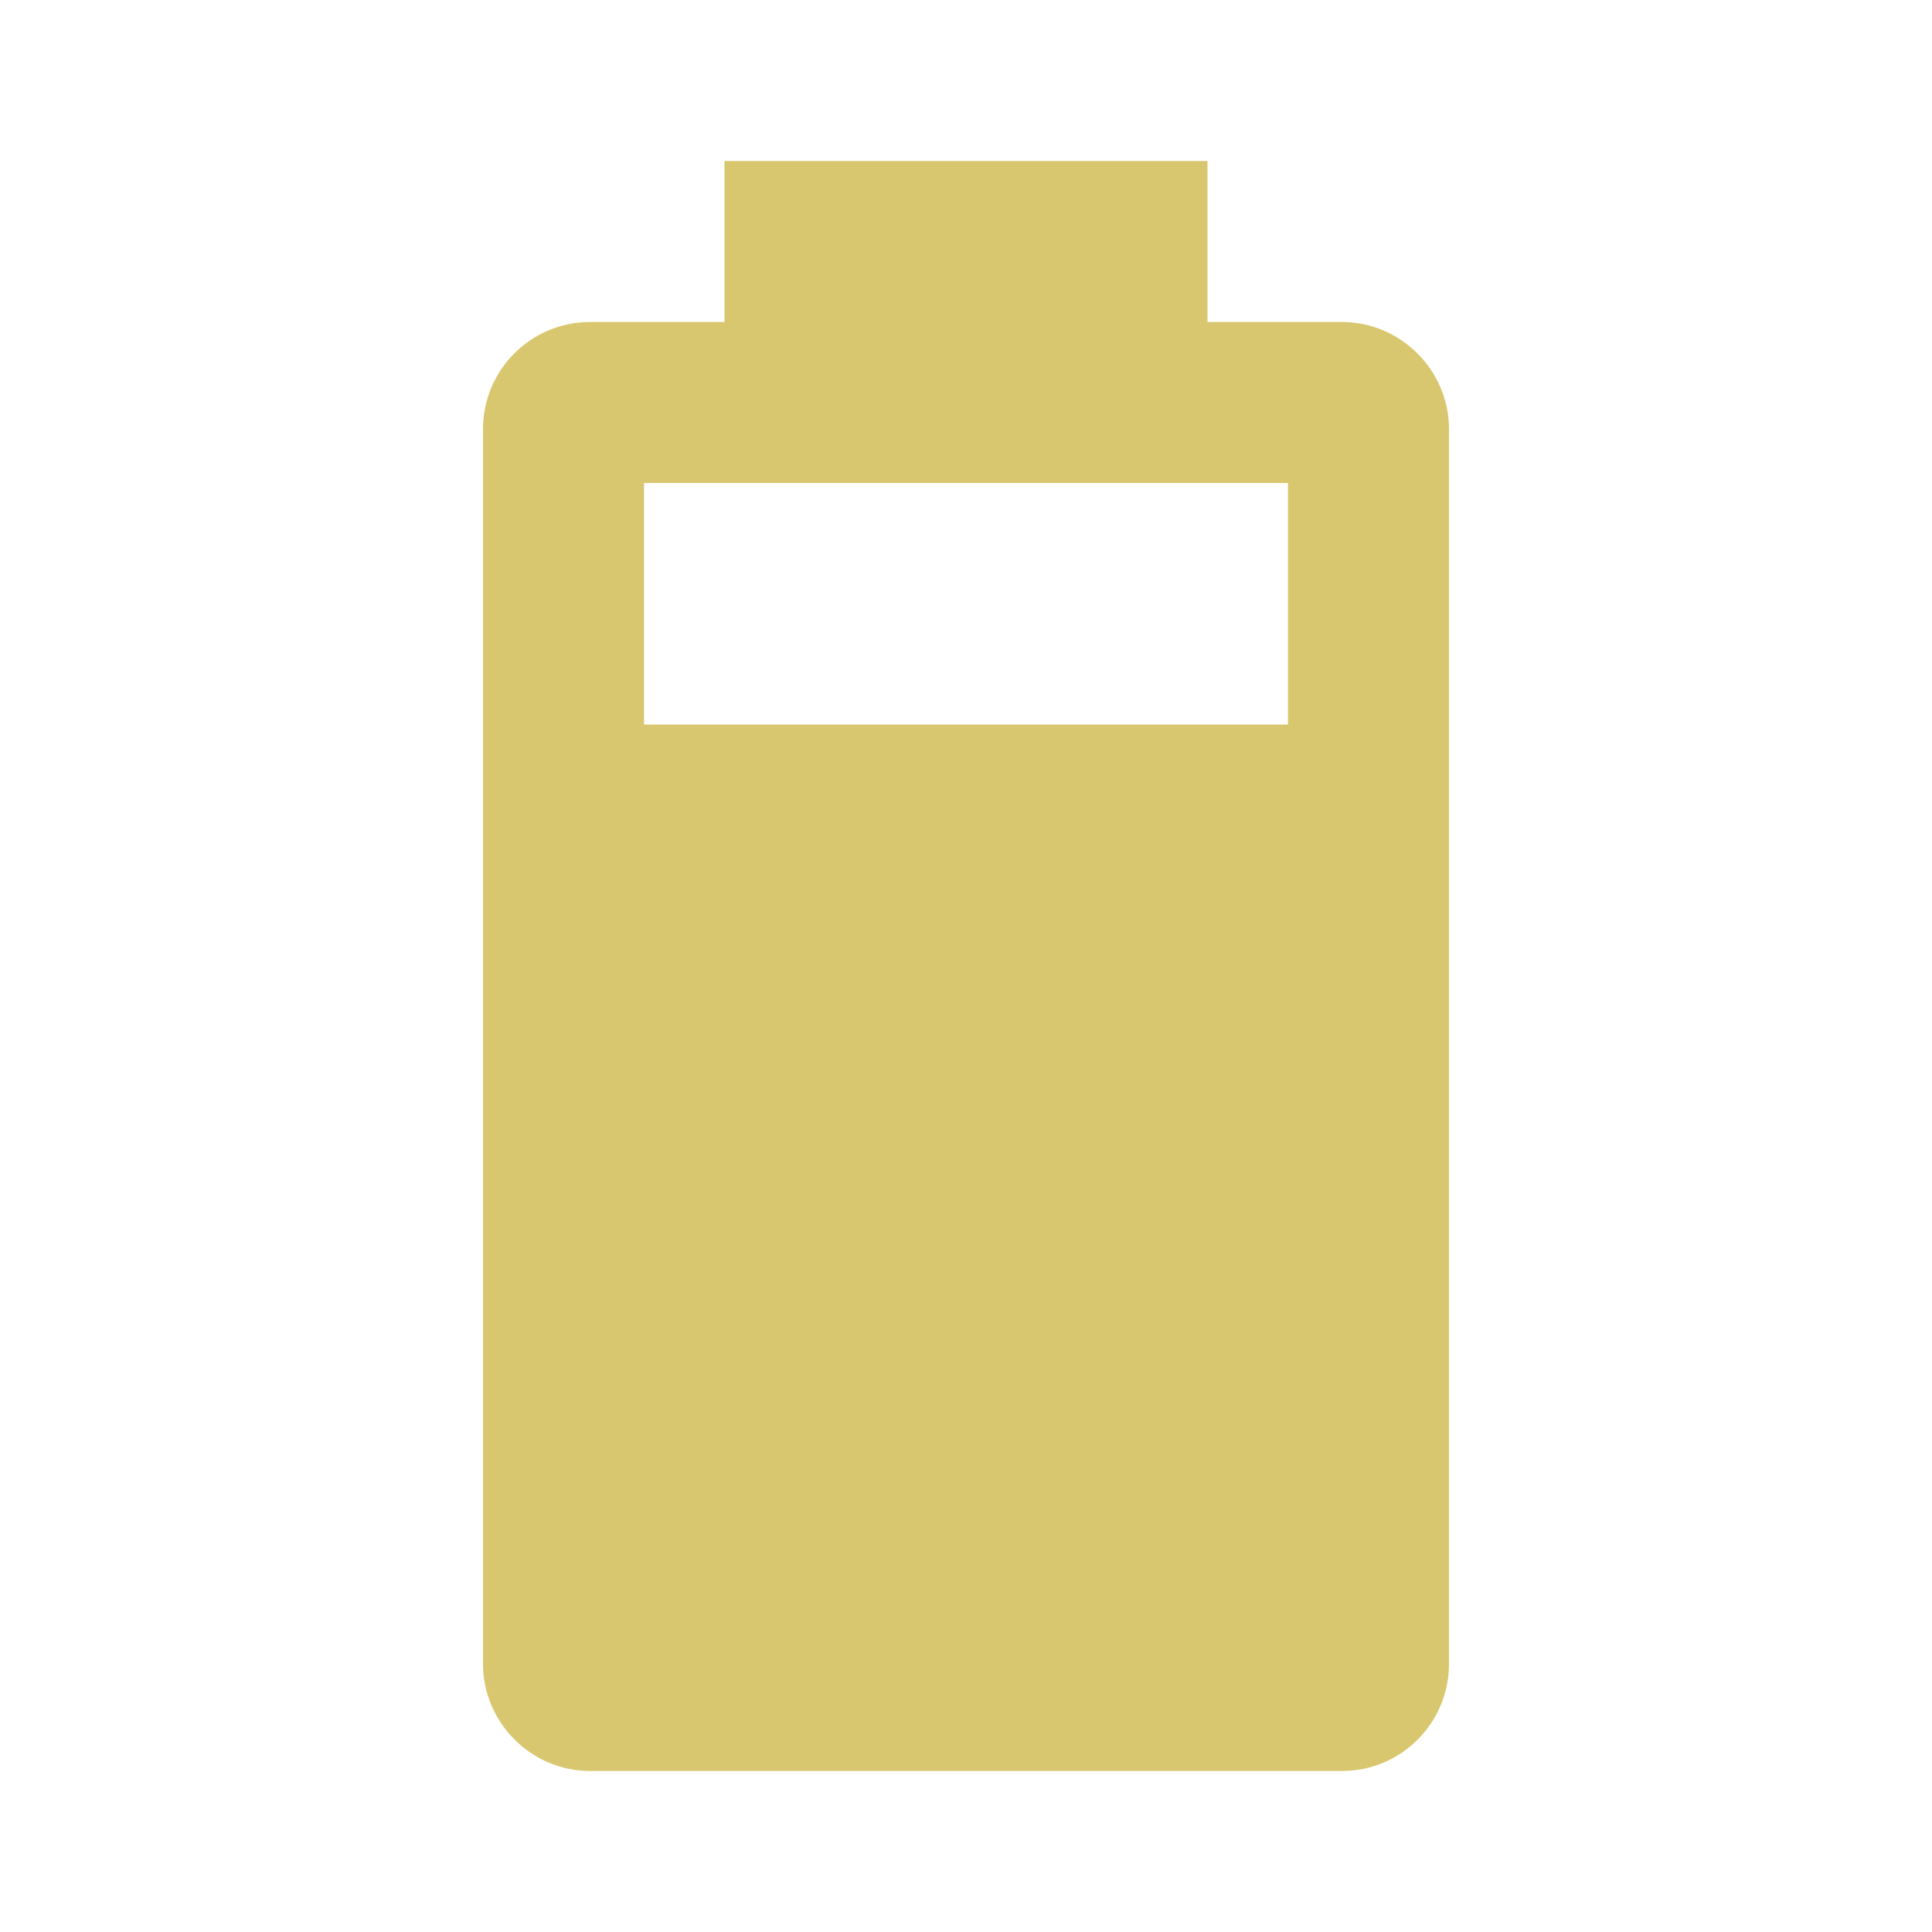
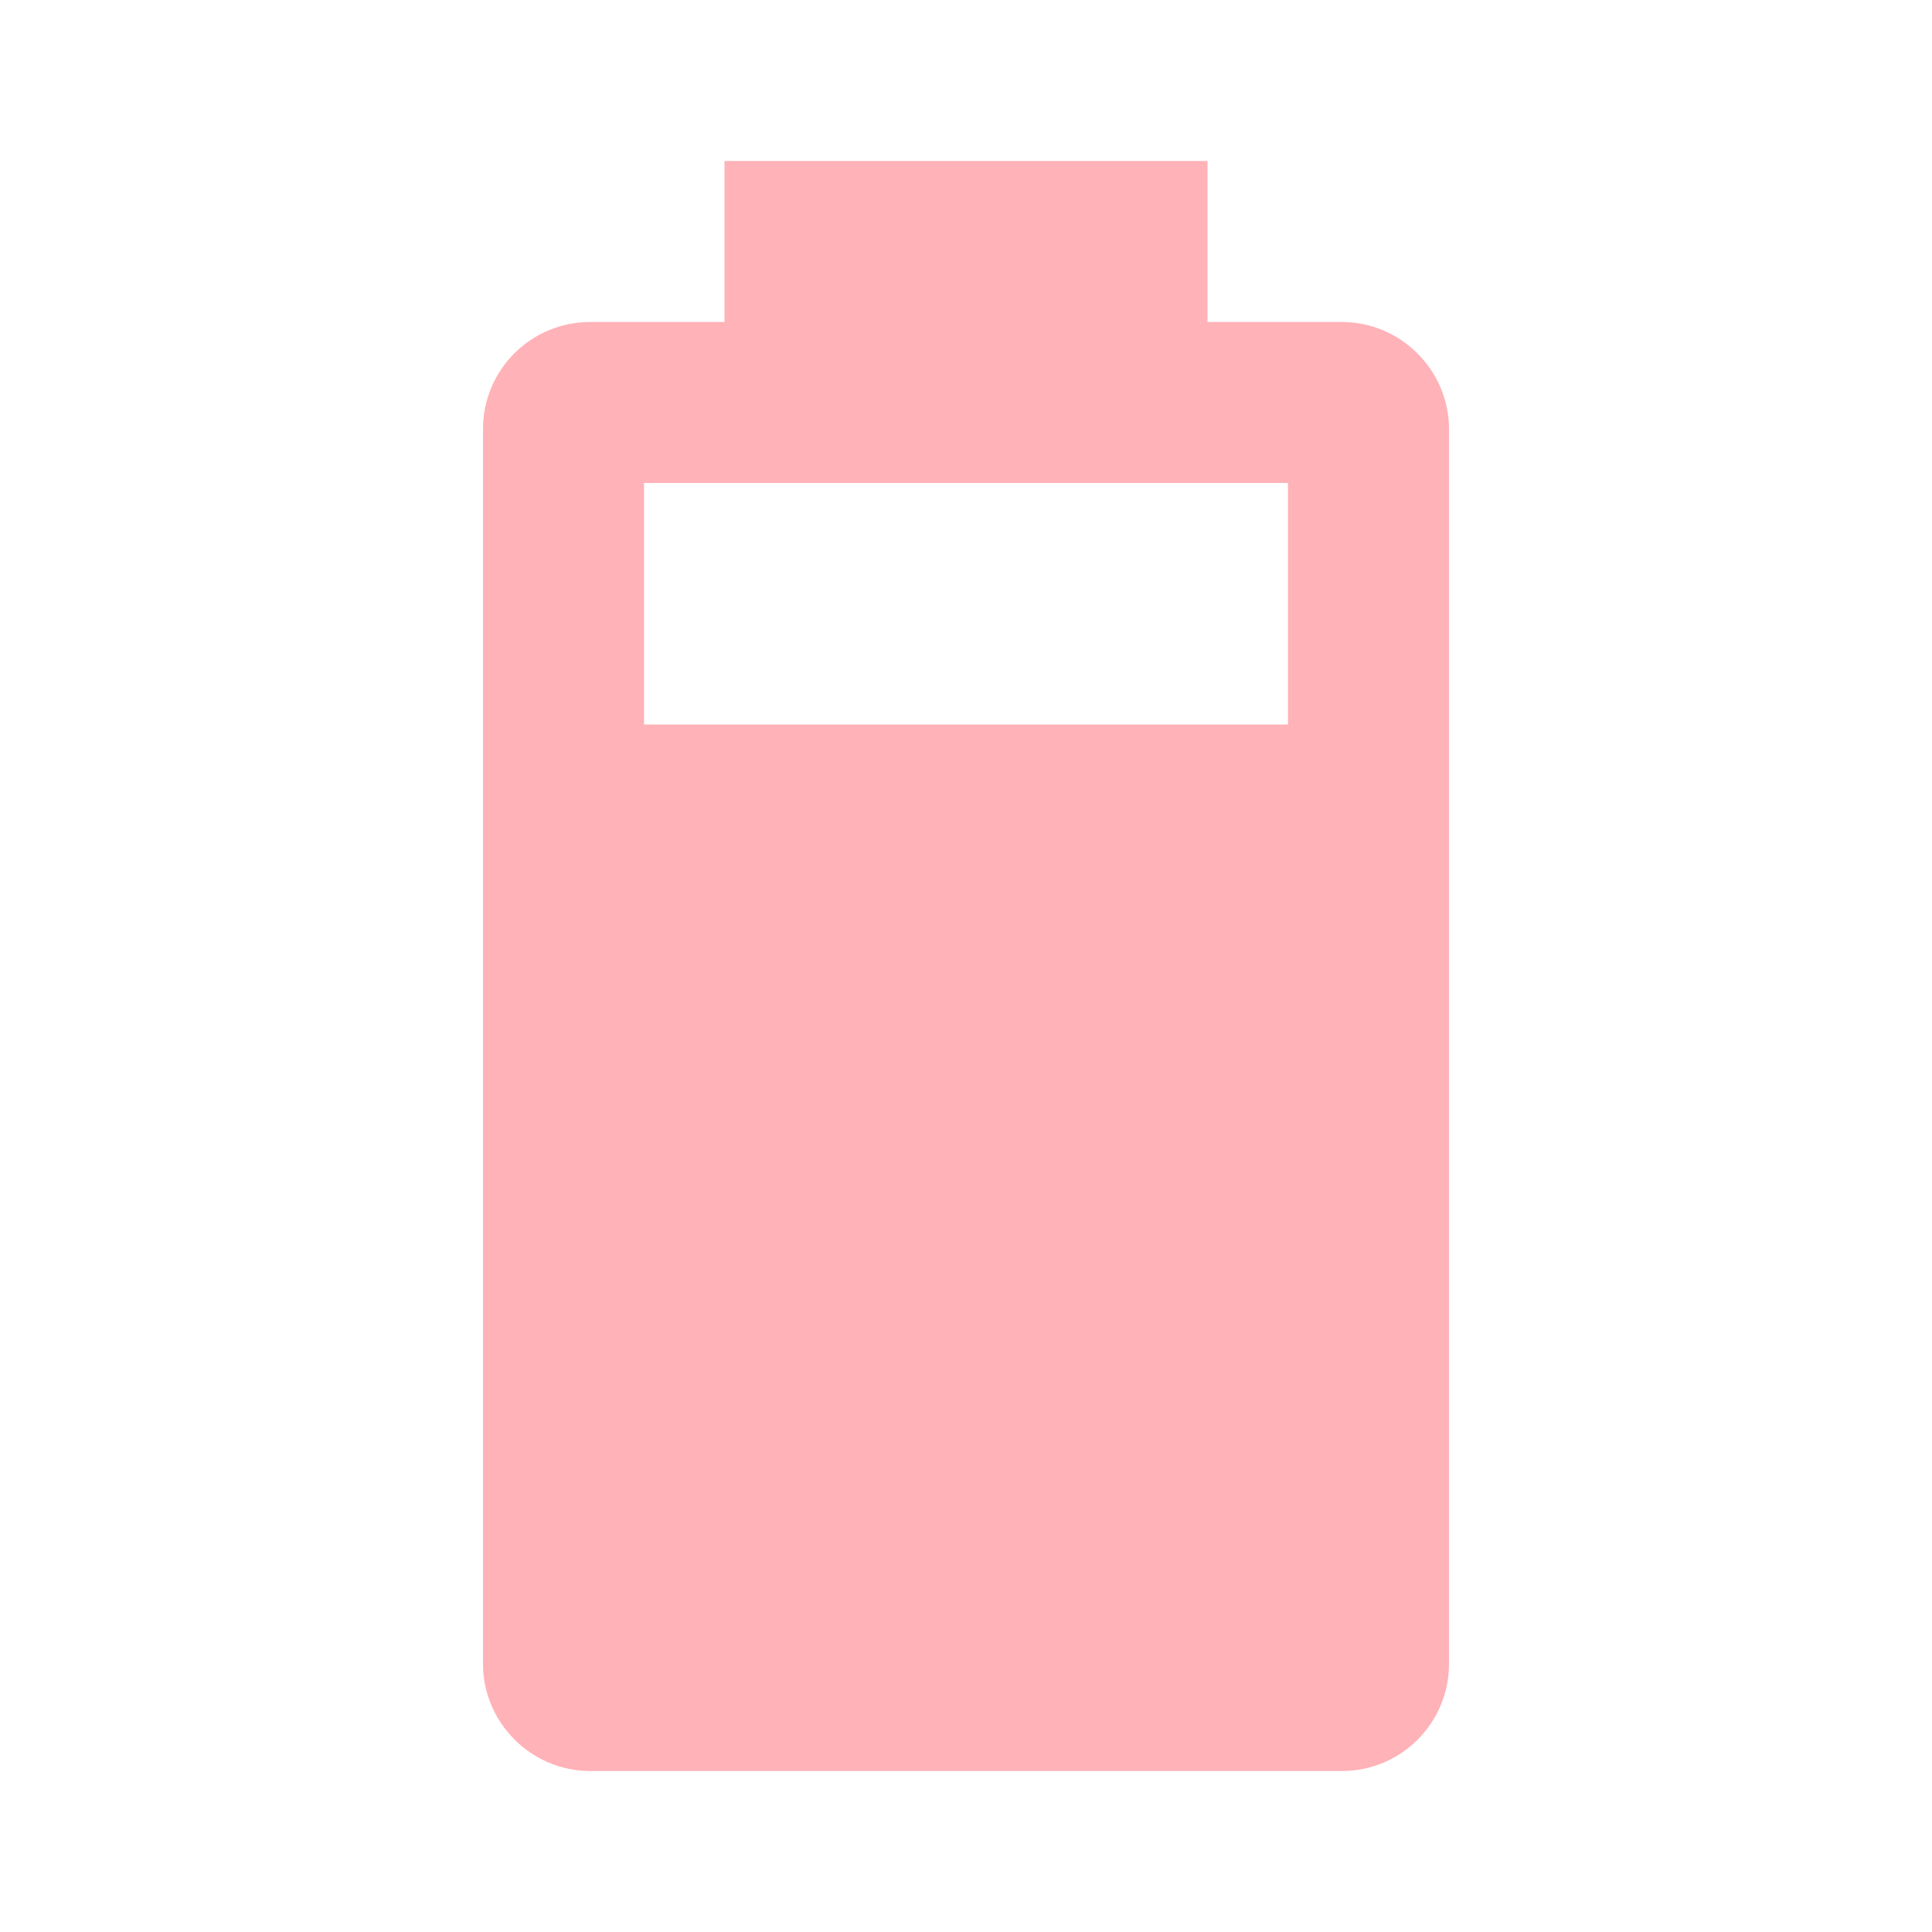
- <svg xmlns="http://www.w3.org/2000/svg" fill="#D9C76F" preserveAspectRatio="xMidYMid meet" id="mdi-battery-80" viewBox="0 0 24 24">
+ <svg xmlns="http://www.w3.org/2000/svg" fill="#FFB2B7" preserveAspectRatio="xMidYMid meet" id="mdi-battery-80" viewBox="0 0 24 24">
  <path d="M16,9H8V6H16M16.67,4H15V2H9V4H7.33A1.33,1.33 0 0,0 6,5.33V20.67C6,21.4 6.6,22 7.33,22H16.67A1.33,1.33 0 0,0 18,20.67V5.33C18,4.6 17.4,4 16.67,4Z" />
</svg>
